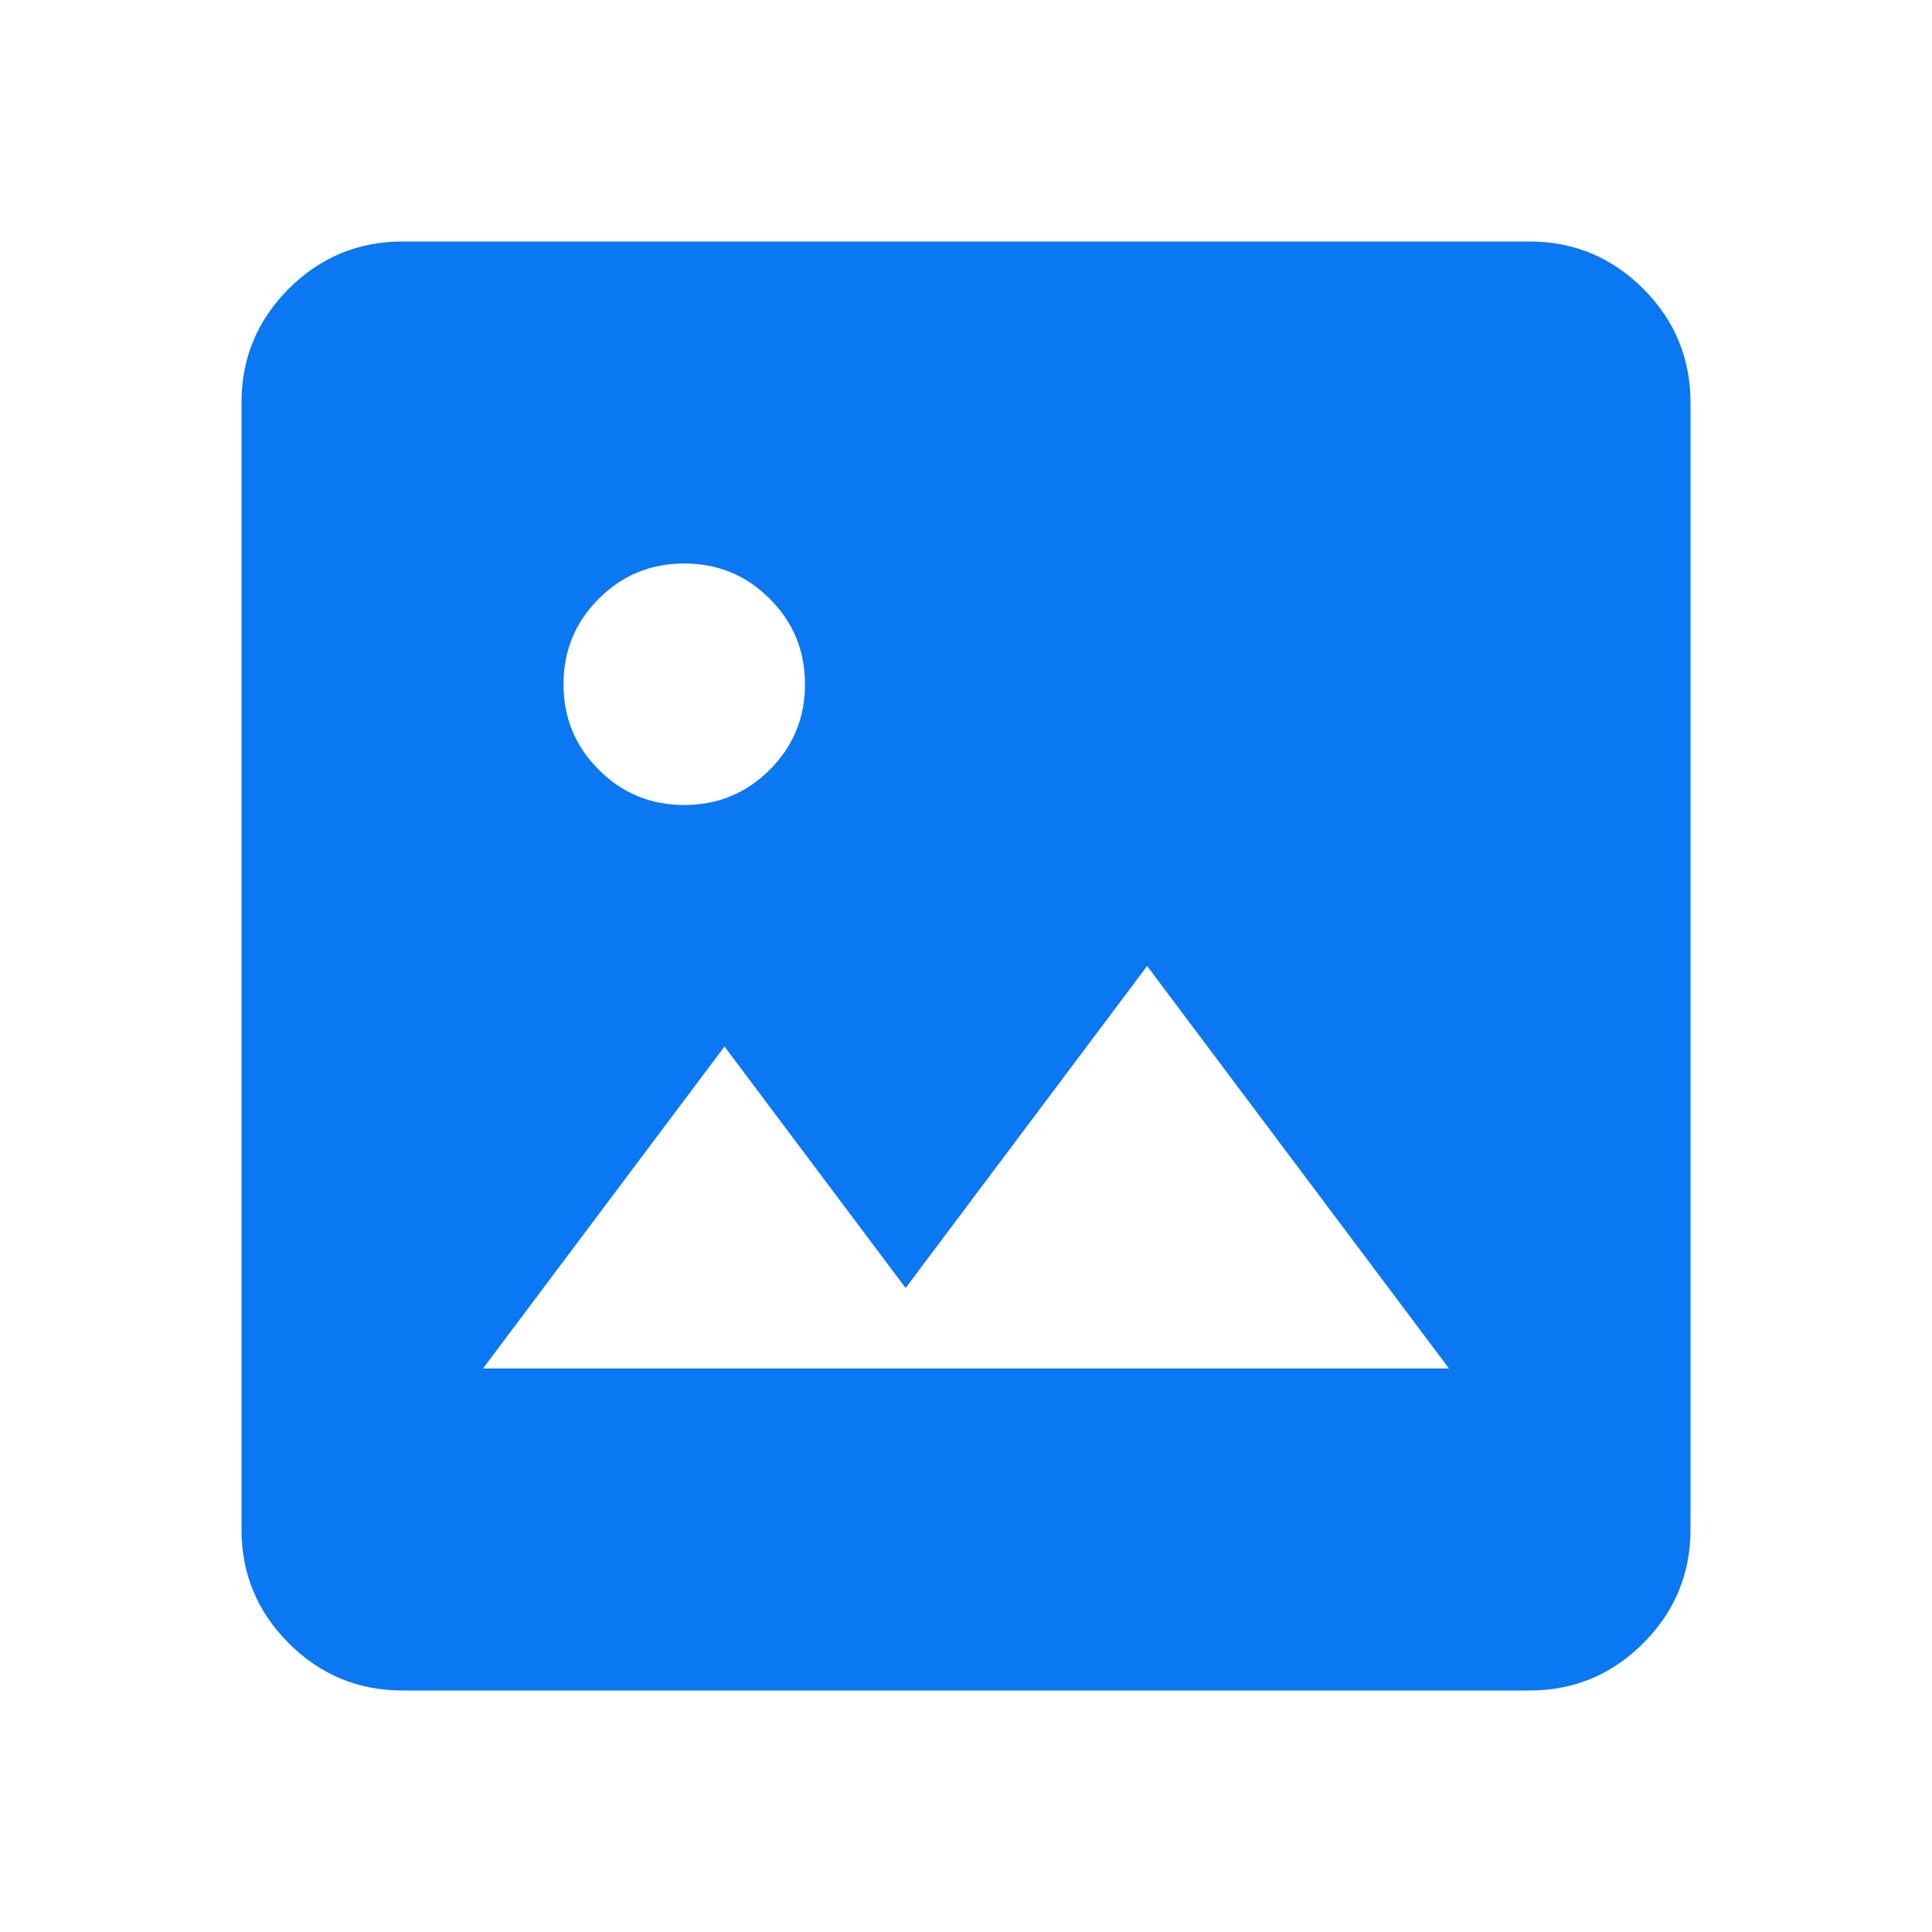
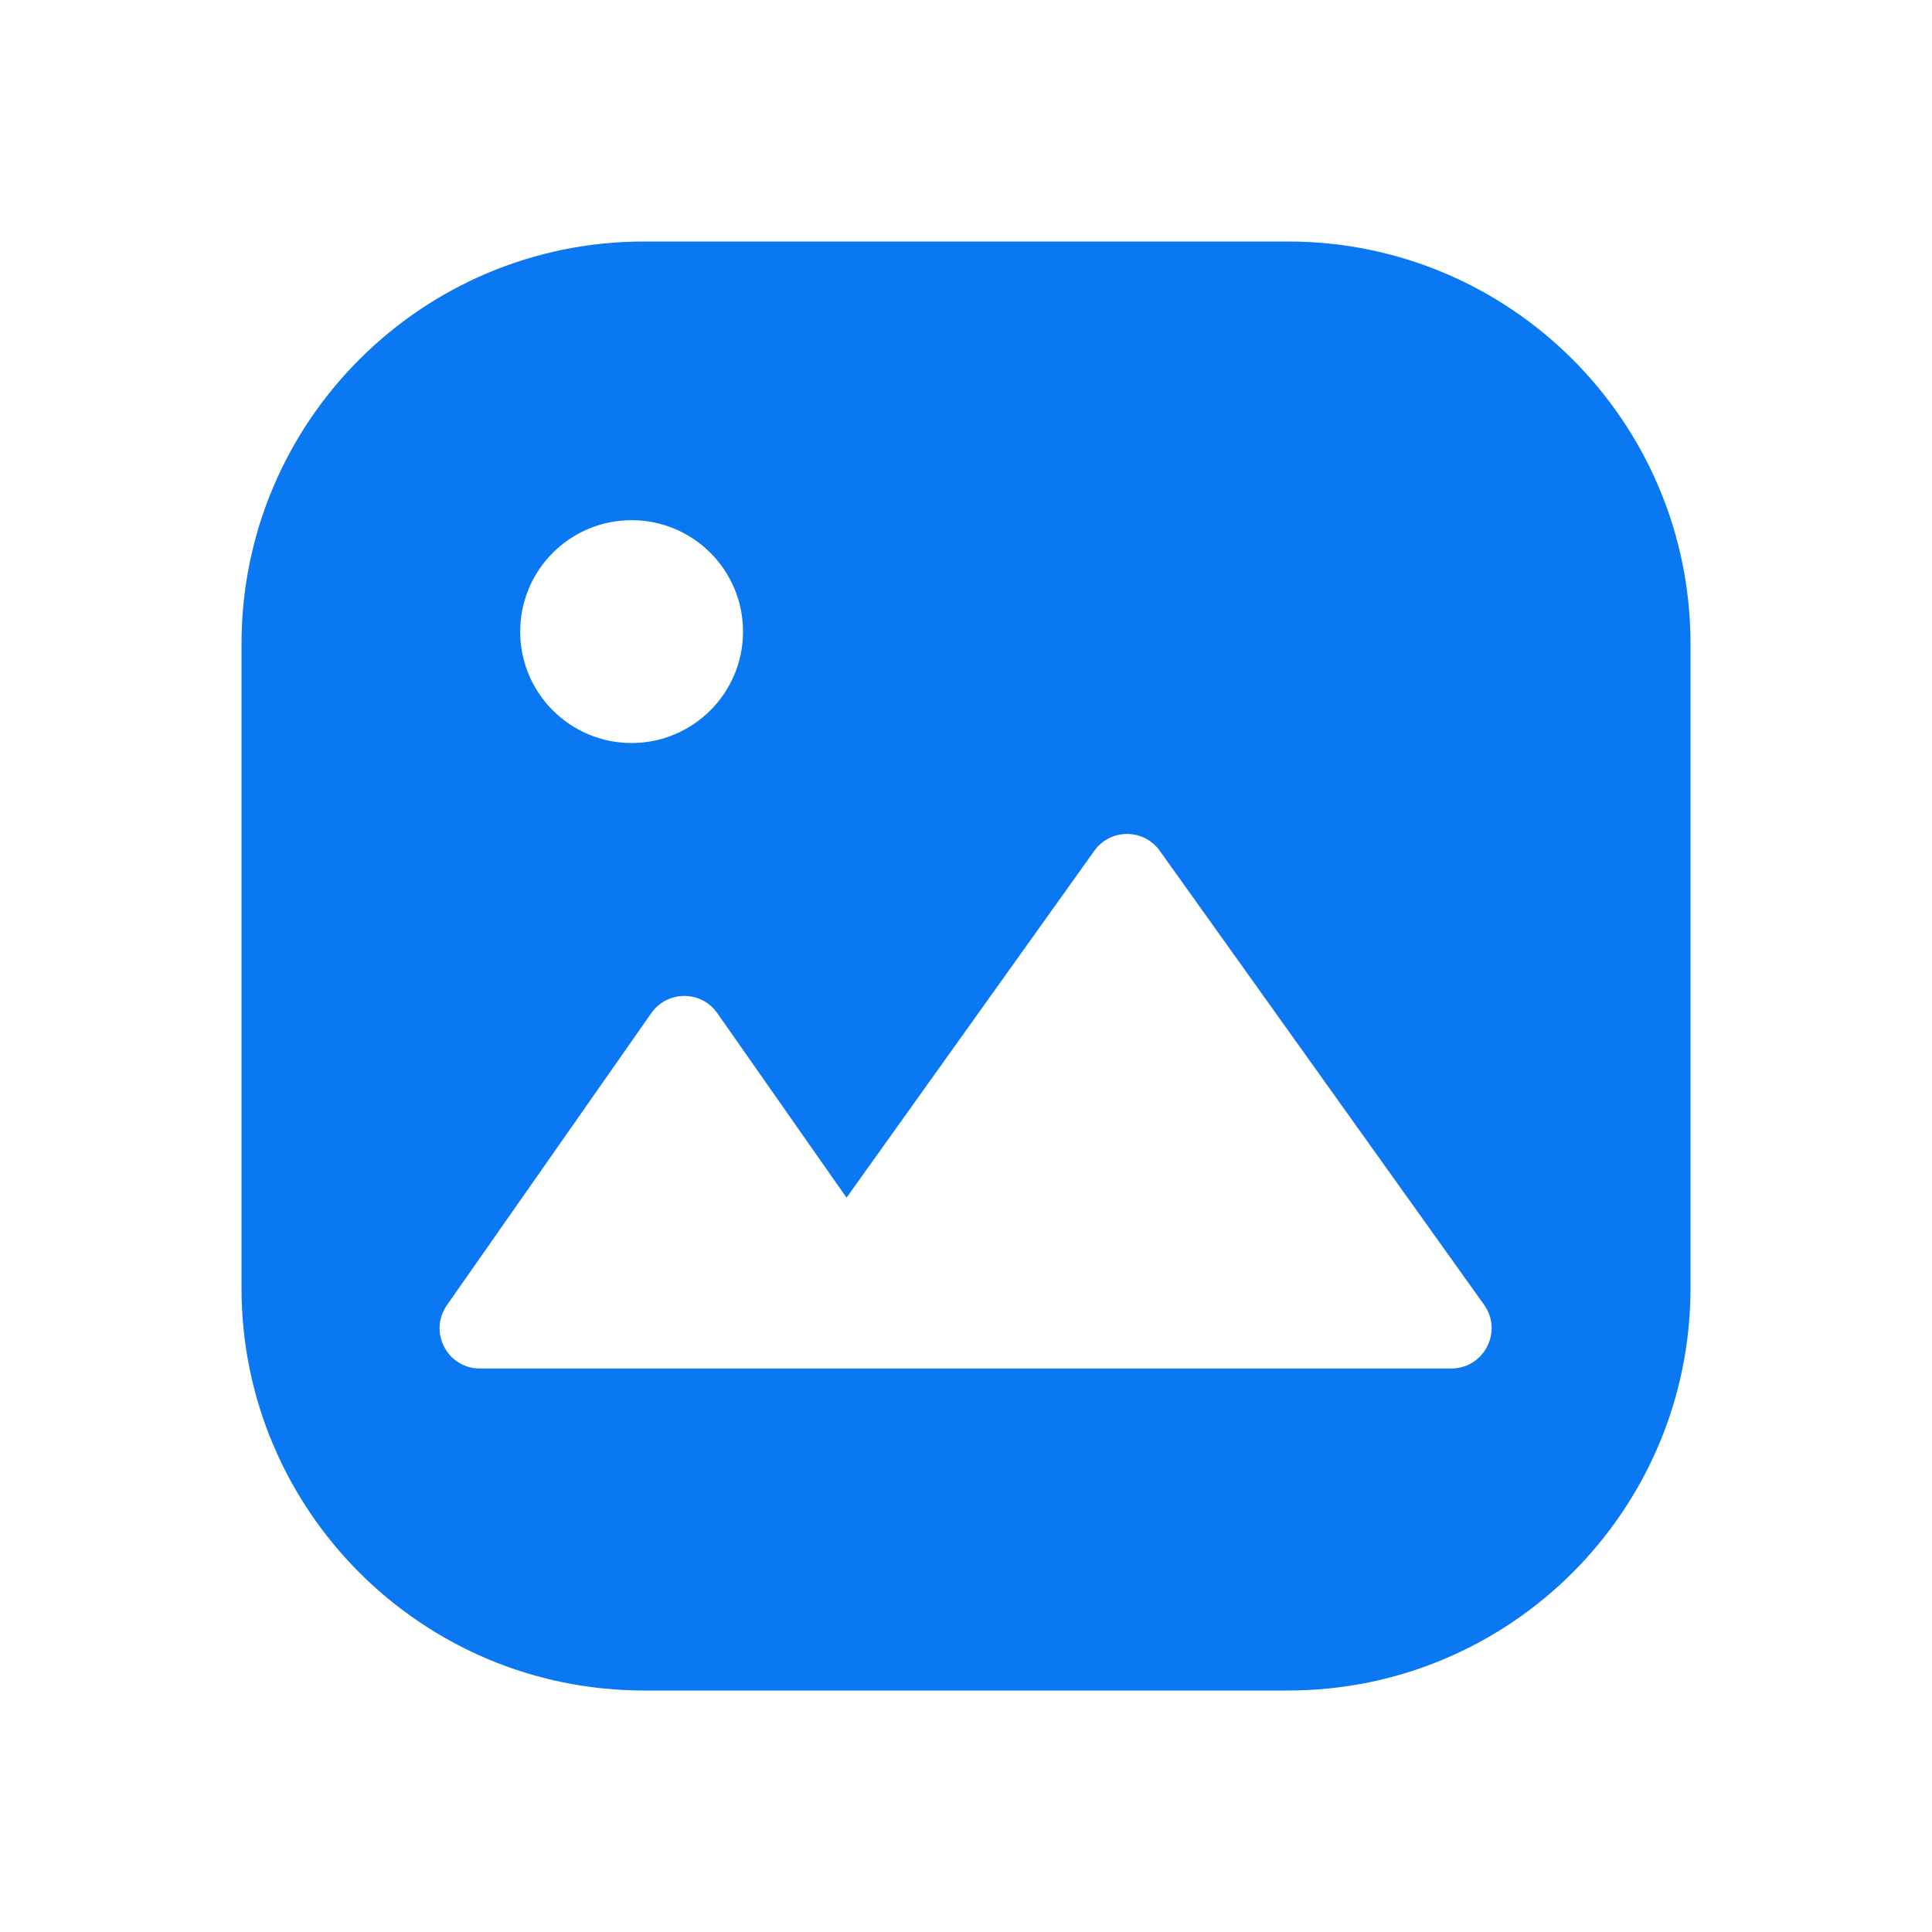
<svg xmlns="http://www.w3.org/2000/svg" width="24" height="24" viewBox="0 0 24 24" fill="none">
-   <mask id="mask0_785_16" style="mask-type:alpha" maskUnits="userSpaceOnUse" x="0" y="0" width="24" height="24">
+   <mask id="mask0_1346_1605" style="mask-type:alpha" maskUnits="userSpaceOnUse" x="0" y="0" width="24" height="24">
    <rect width="24" height="24" fill="#0A77F3" />
  </mask>
-   <g mask="url(#mask0_785_16)">
-     <path d="M5 21C4.45 21 3.979 20.804 3.587 20.413C3.196 20.021 3 19.55 3 19V5C3 4.45 3.196 3.979 3.587 3.587C3.979 3.196 4.45 3 5 3H19C19.55 3 20.021 3.196 20.413 3.587C20.804 3.979 21 4.45 21 5V19C21 19.55 20.804 20.021 20.413 20.413C20.021 20.804 19.55 21 19 21H5ZM6 17H18L14.25 12L11.25 16L9 13L6 17ZM8.5 10C8.917 10 9.271 9.854 9.562 9.562C9.854 9.271 10 8.917 10 8.5C10 8.083 9.854 7.729 9.562 7.438C9.271 7.146 8.917 7 8.5 7C8.083 7 7.729 7.146 7.438 7.438C7.146 7.729 7 8.083 7 8.5C7 8.917 7.146 9.271 7.438 9.562C7.729 9.854 8.083 10 8.5 10Z" fill="#0A77F3" />
+   <g mask="url(#mask0_1346_1605)">
+     <path d="M16 3C18.761 3 21 5.239 21 8V16C21 18.761 18.761 21 16 21H8C5.239 21 3 18.761 3 16V8C3 5.239 5.239 3 8 3H16ZM14.407 10.569C14.208 10.29 13.793 10.29 13.594 10.569L10.516 14.878L8.91 12.585C8.711 12.301 8.29 12.301 8.091 12.585L5.552 16.213C5.32 16.544 5.556 17 5.961 17H18.029C18.435 16.999 18.672 16.54 18.436 16.209L14.407 10.569ZM7.846 6.462C7.081 6.462 6.462 7.081 6.462 7.846C6.462 8.61 7.081 9.23 7.846 9.23C8.61 9.23 9.23 8.61 9.23 7.846C9.23 7.081 8.61 6.462 7.846 6.462Z" fill="#0A77F3" />
  </g>
</svg>
